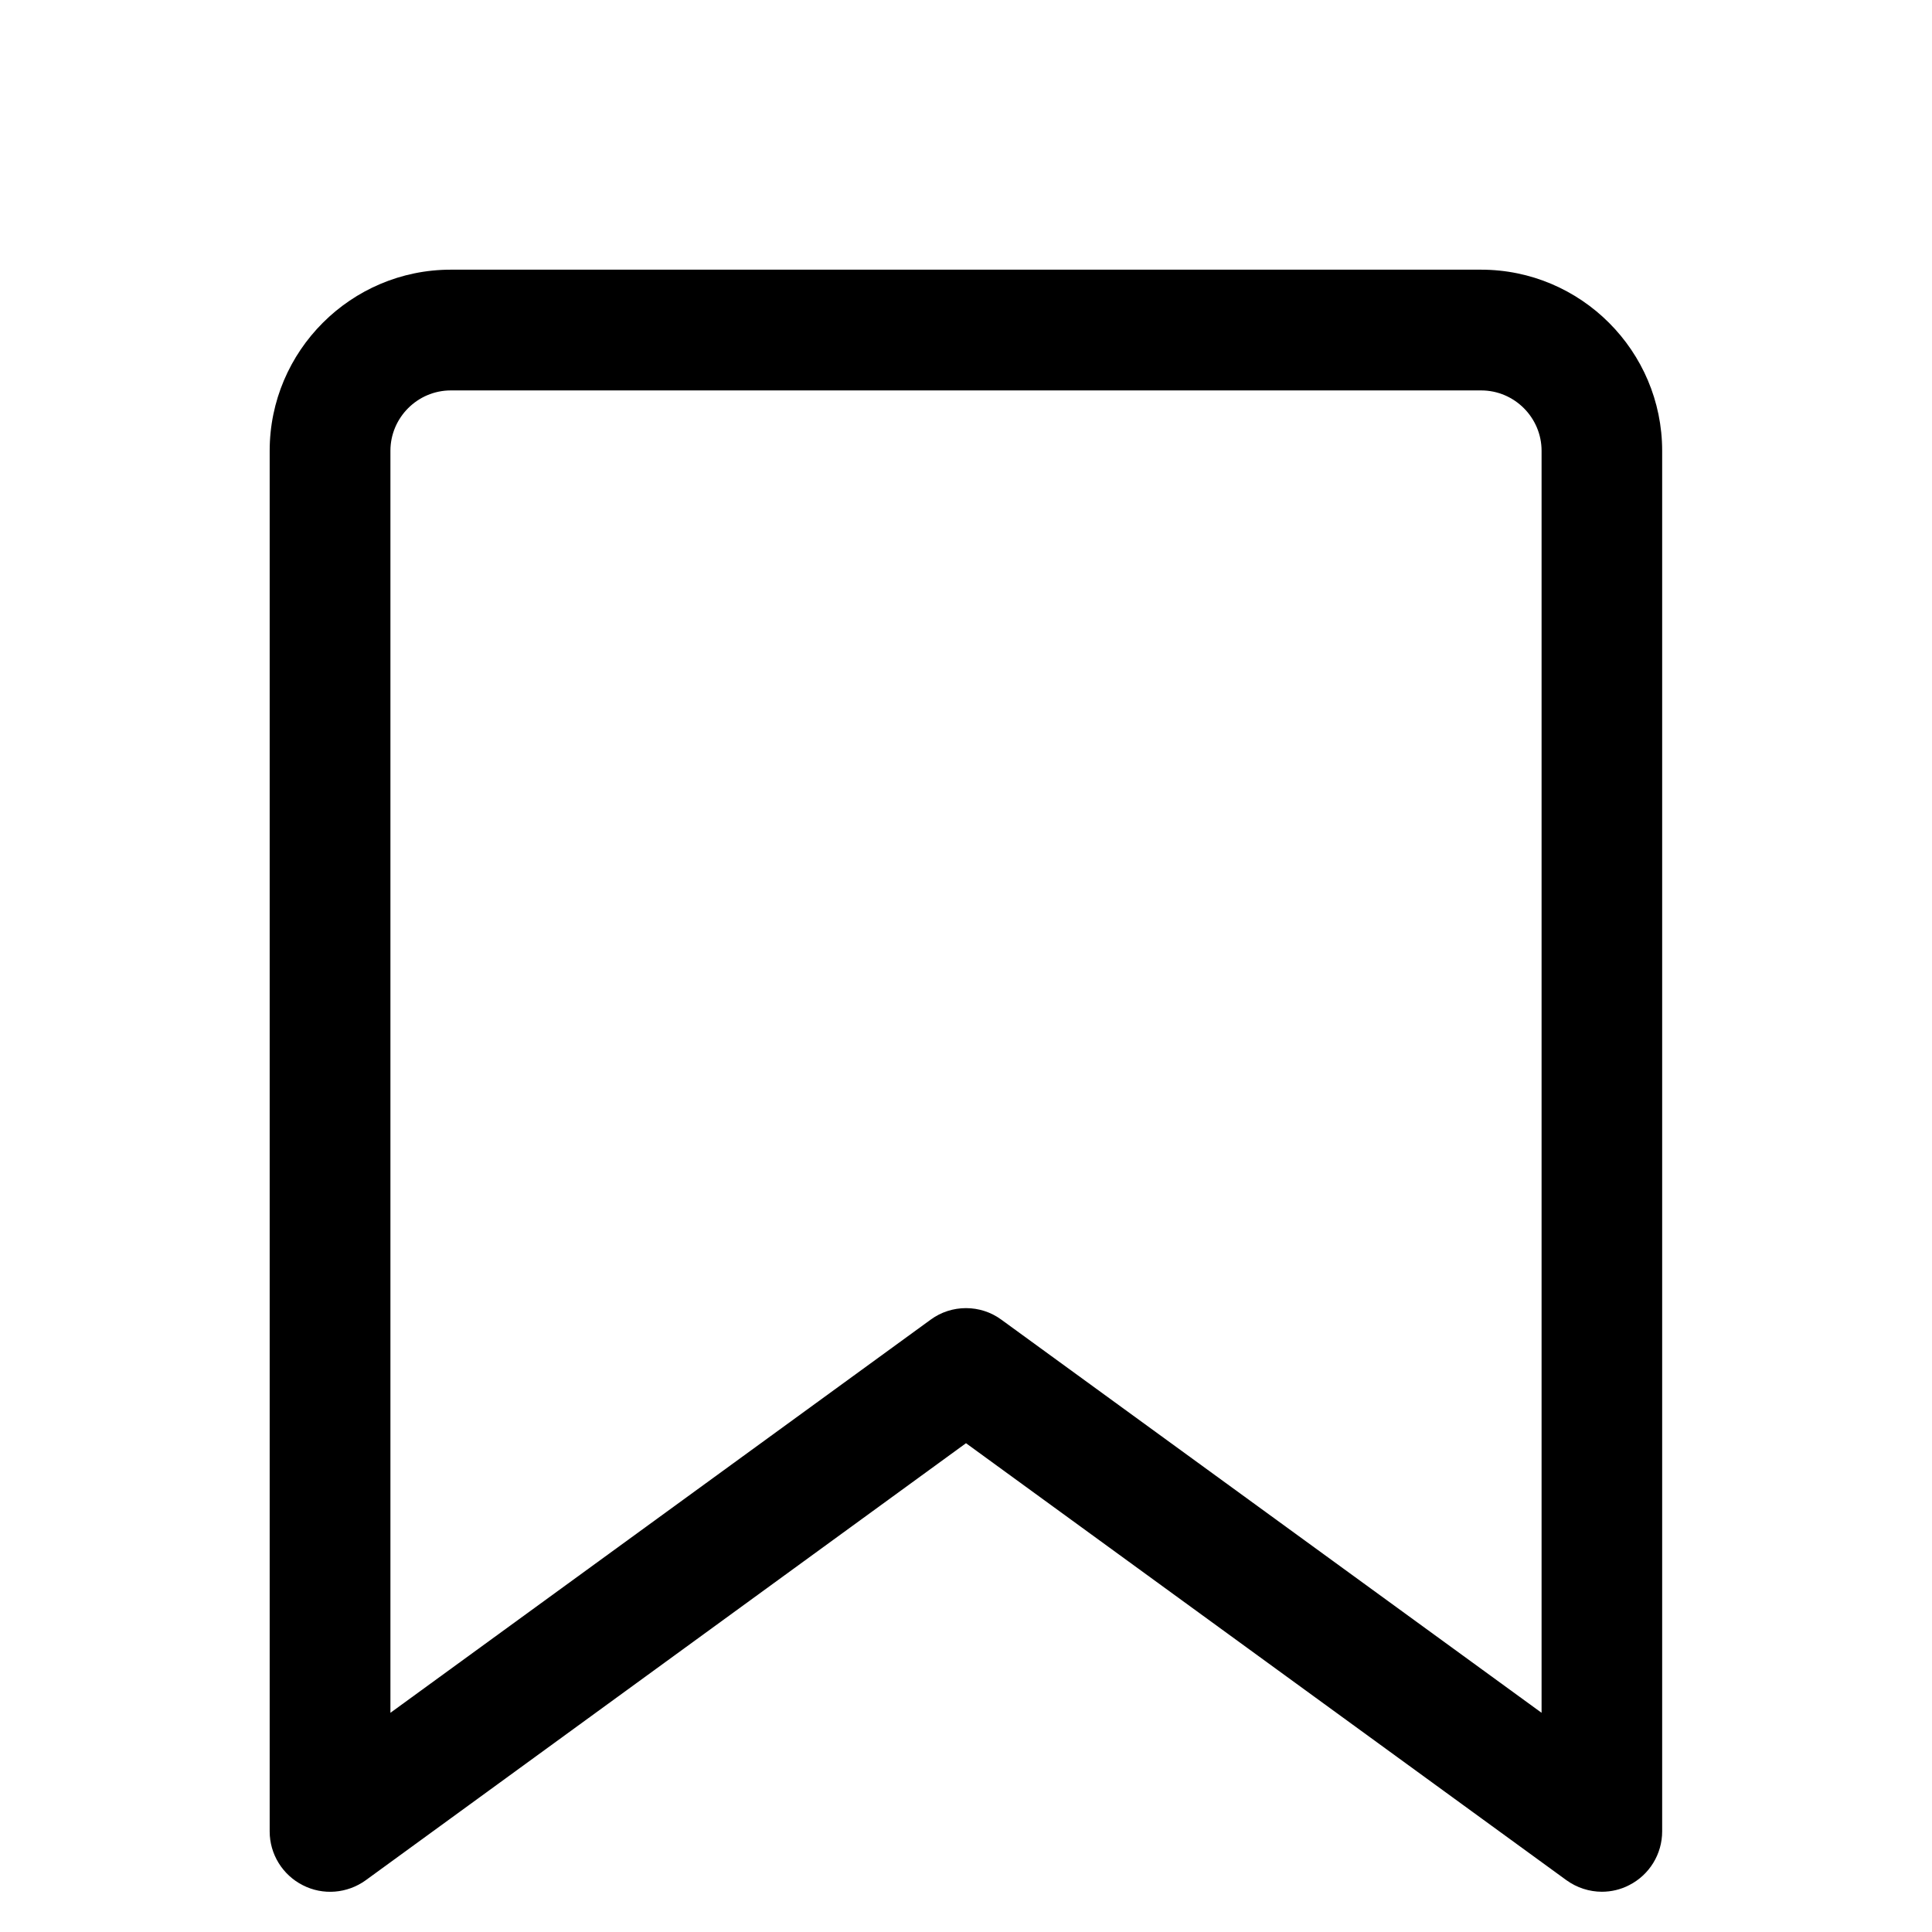
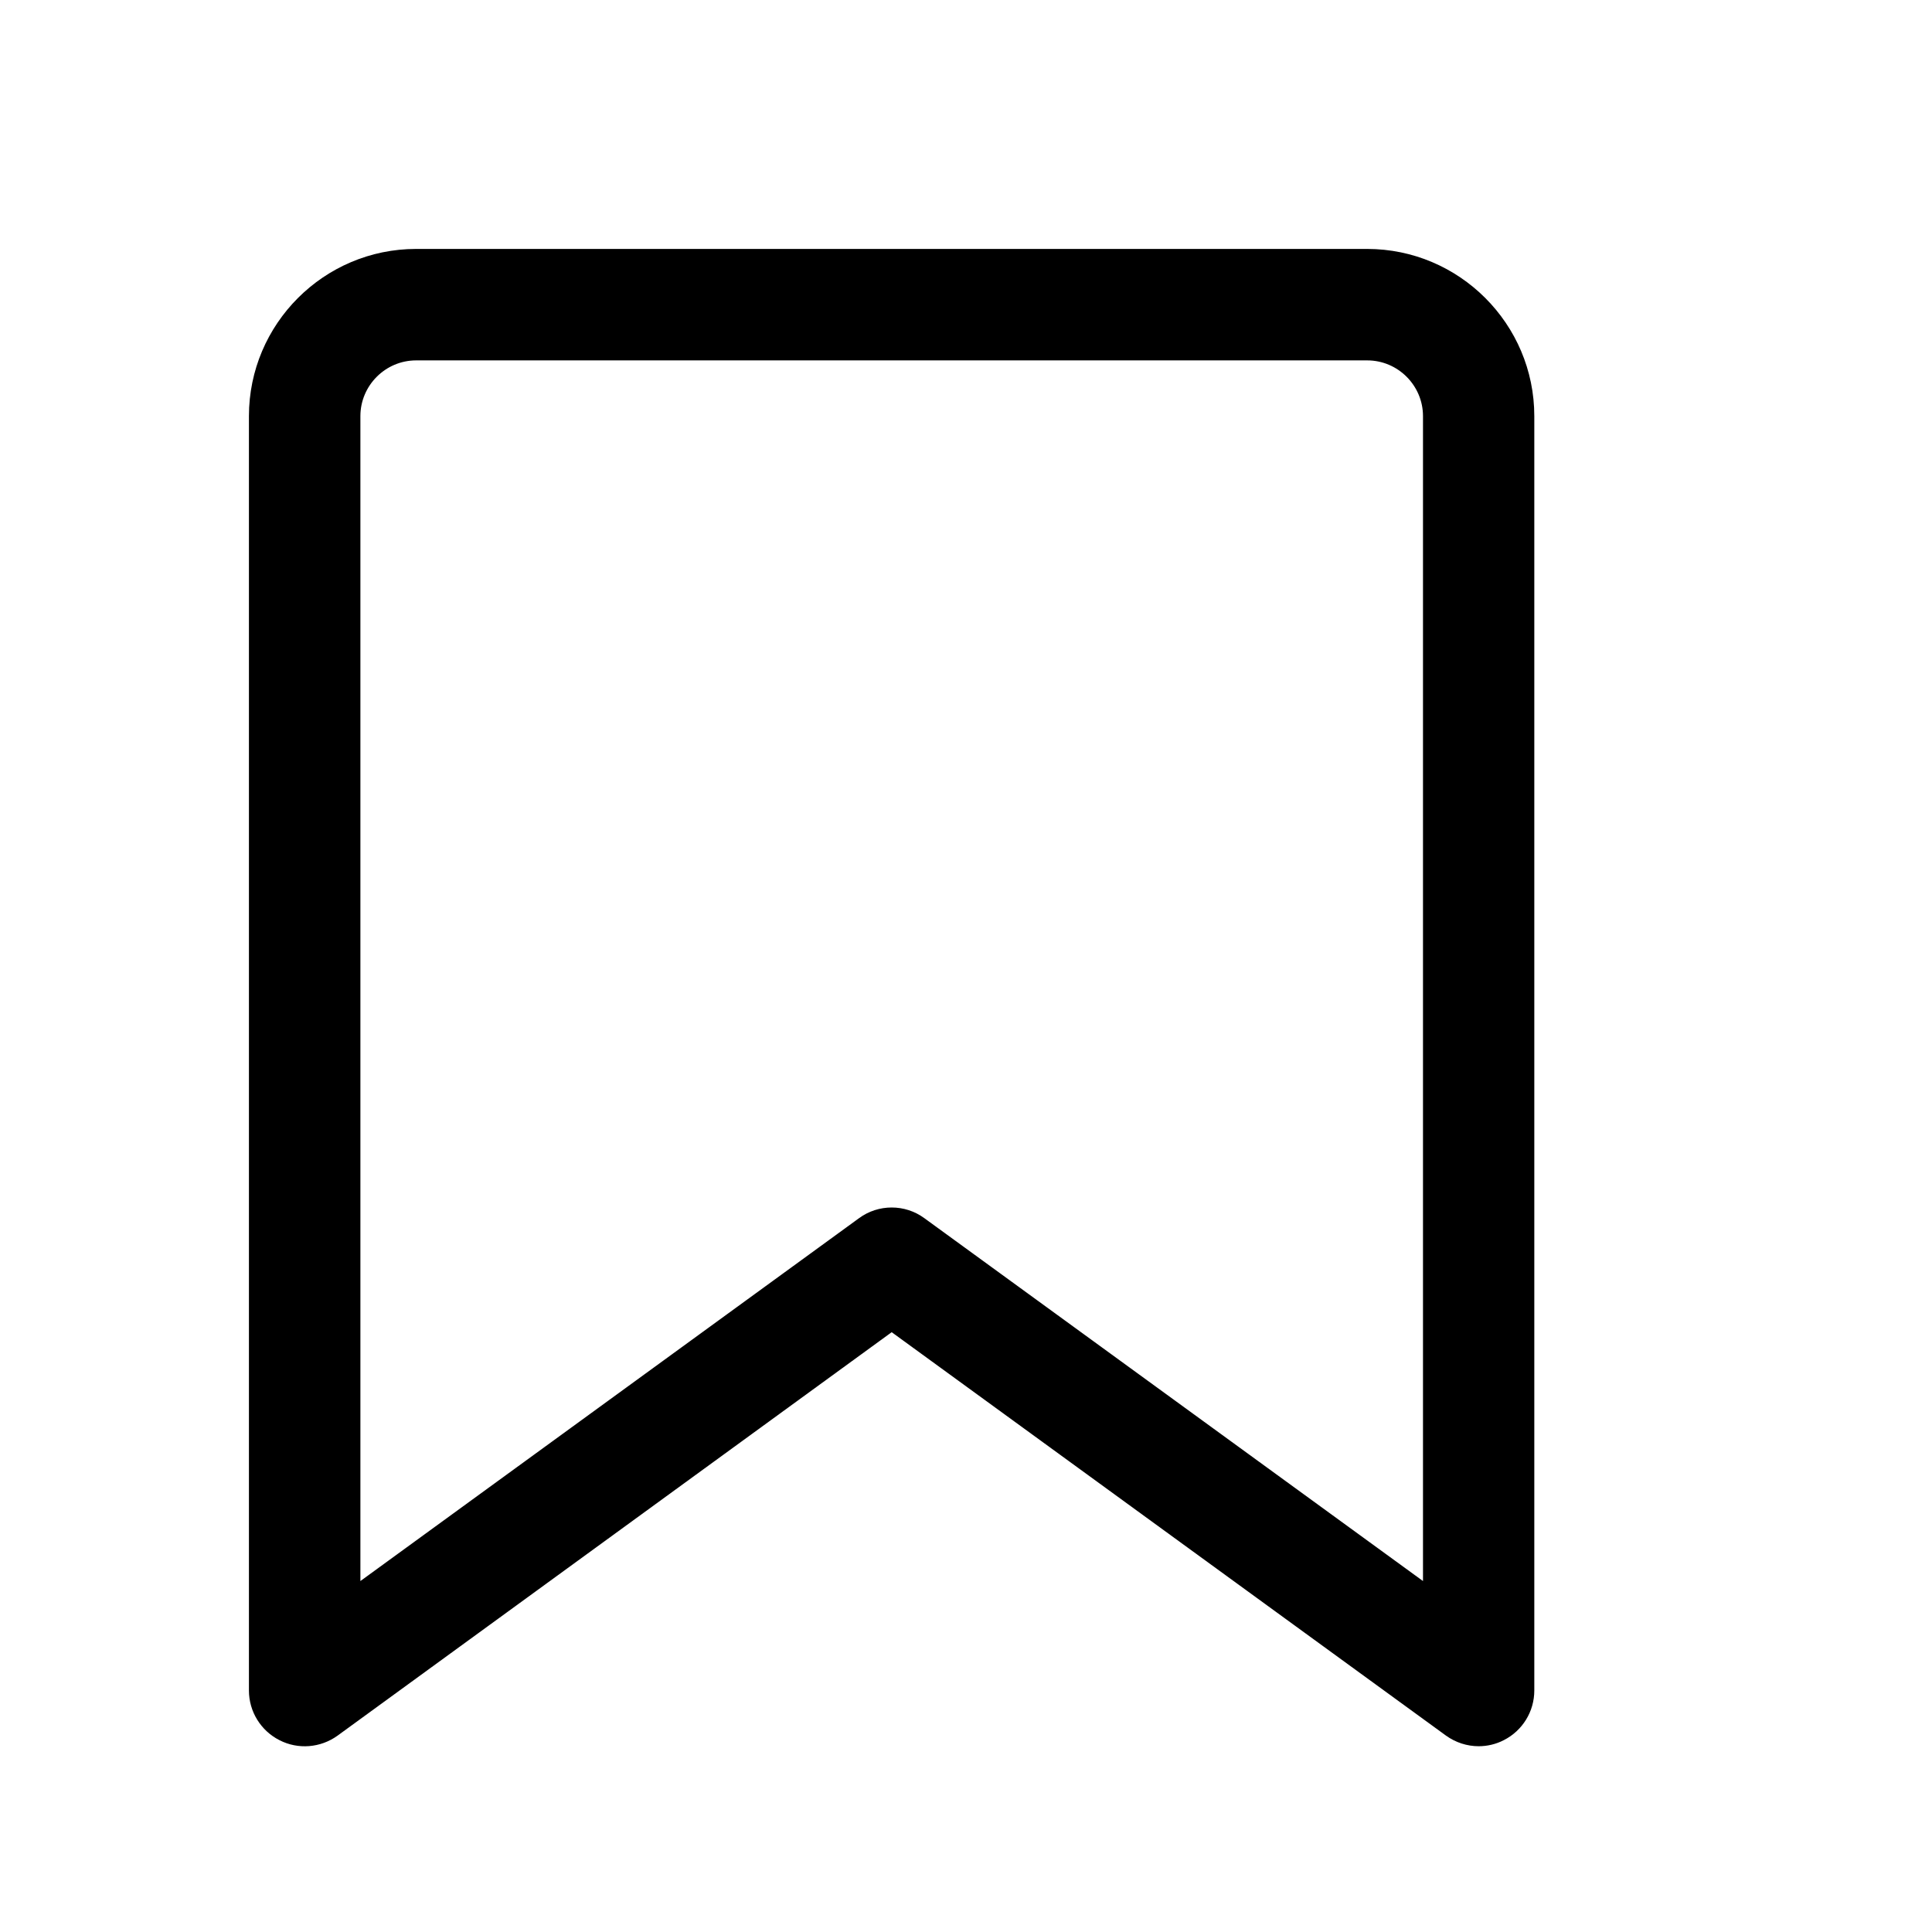
- <svg viewBox="0 0 24 24" aria-hidden="true">
+ <svg viewBox="0 0 26 26" aria-hidden="true">
  <g>
    <path d="M19.9 23.5c-.157 0-.312-.05-.442-.144L12 17.928l-7.458 5.43c-.228.164-.53.19-.782.06-.25-.127-.41-.385-.41-.667V5.6c0-1.24 1.01-2.25 2.25-2.25h12.798c1.24 0 2.25 1.01 2.25 2.25v17.15c0 .282-.158.54-.41.668-.106.055-.223.082-.34.082zM12 16.25c.155 0 .31.048.44.144l6.71 4.883V5.6c0-.412-.337-.75-.75-.75H5.6c-.413 0-.75.338-.75.75v15.677l6.71-4.883c.13-.096.285-.144.44-.144z" />
  </g>
</svg>
